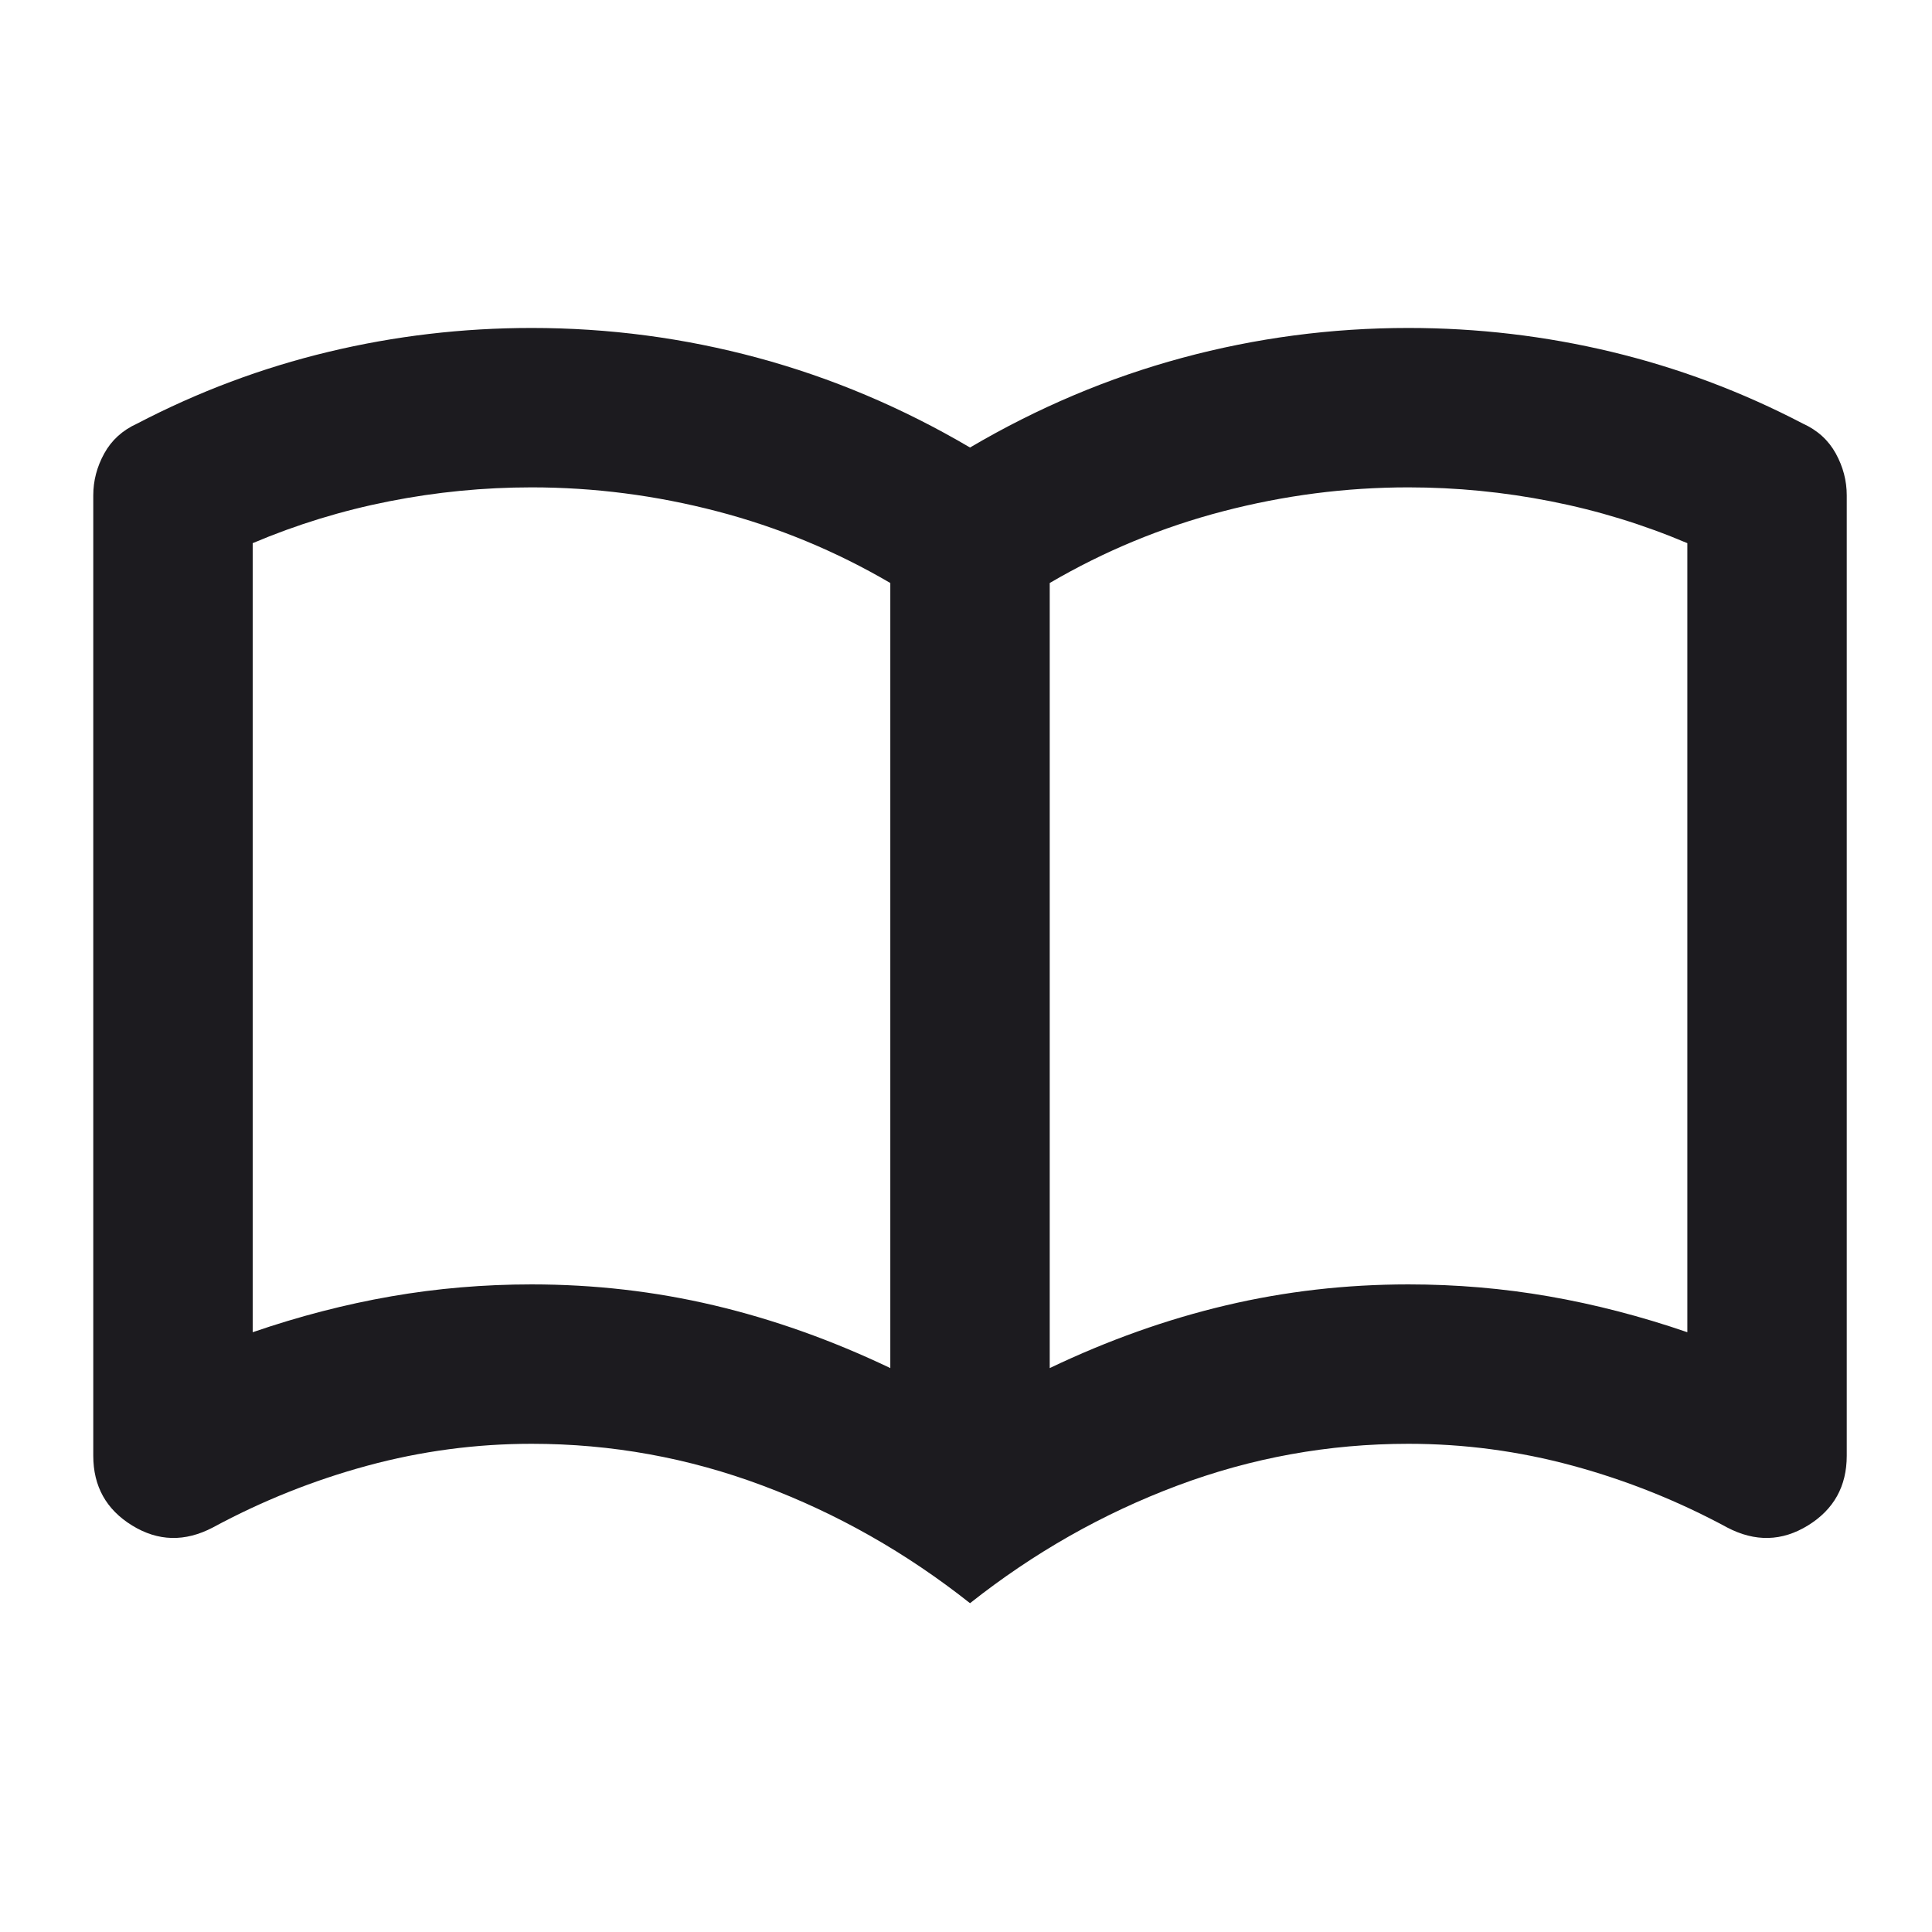
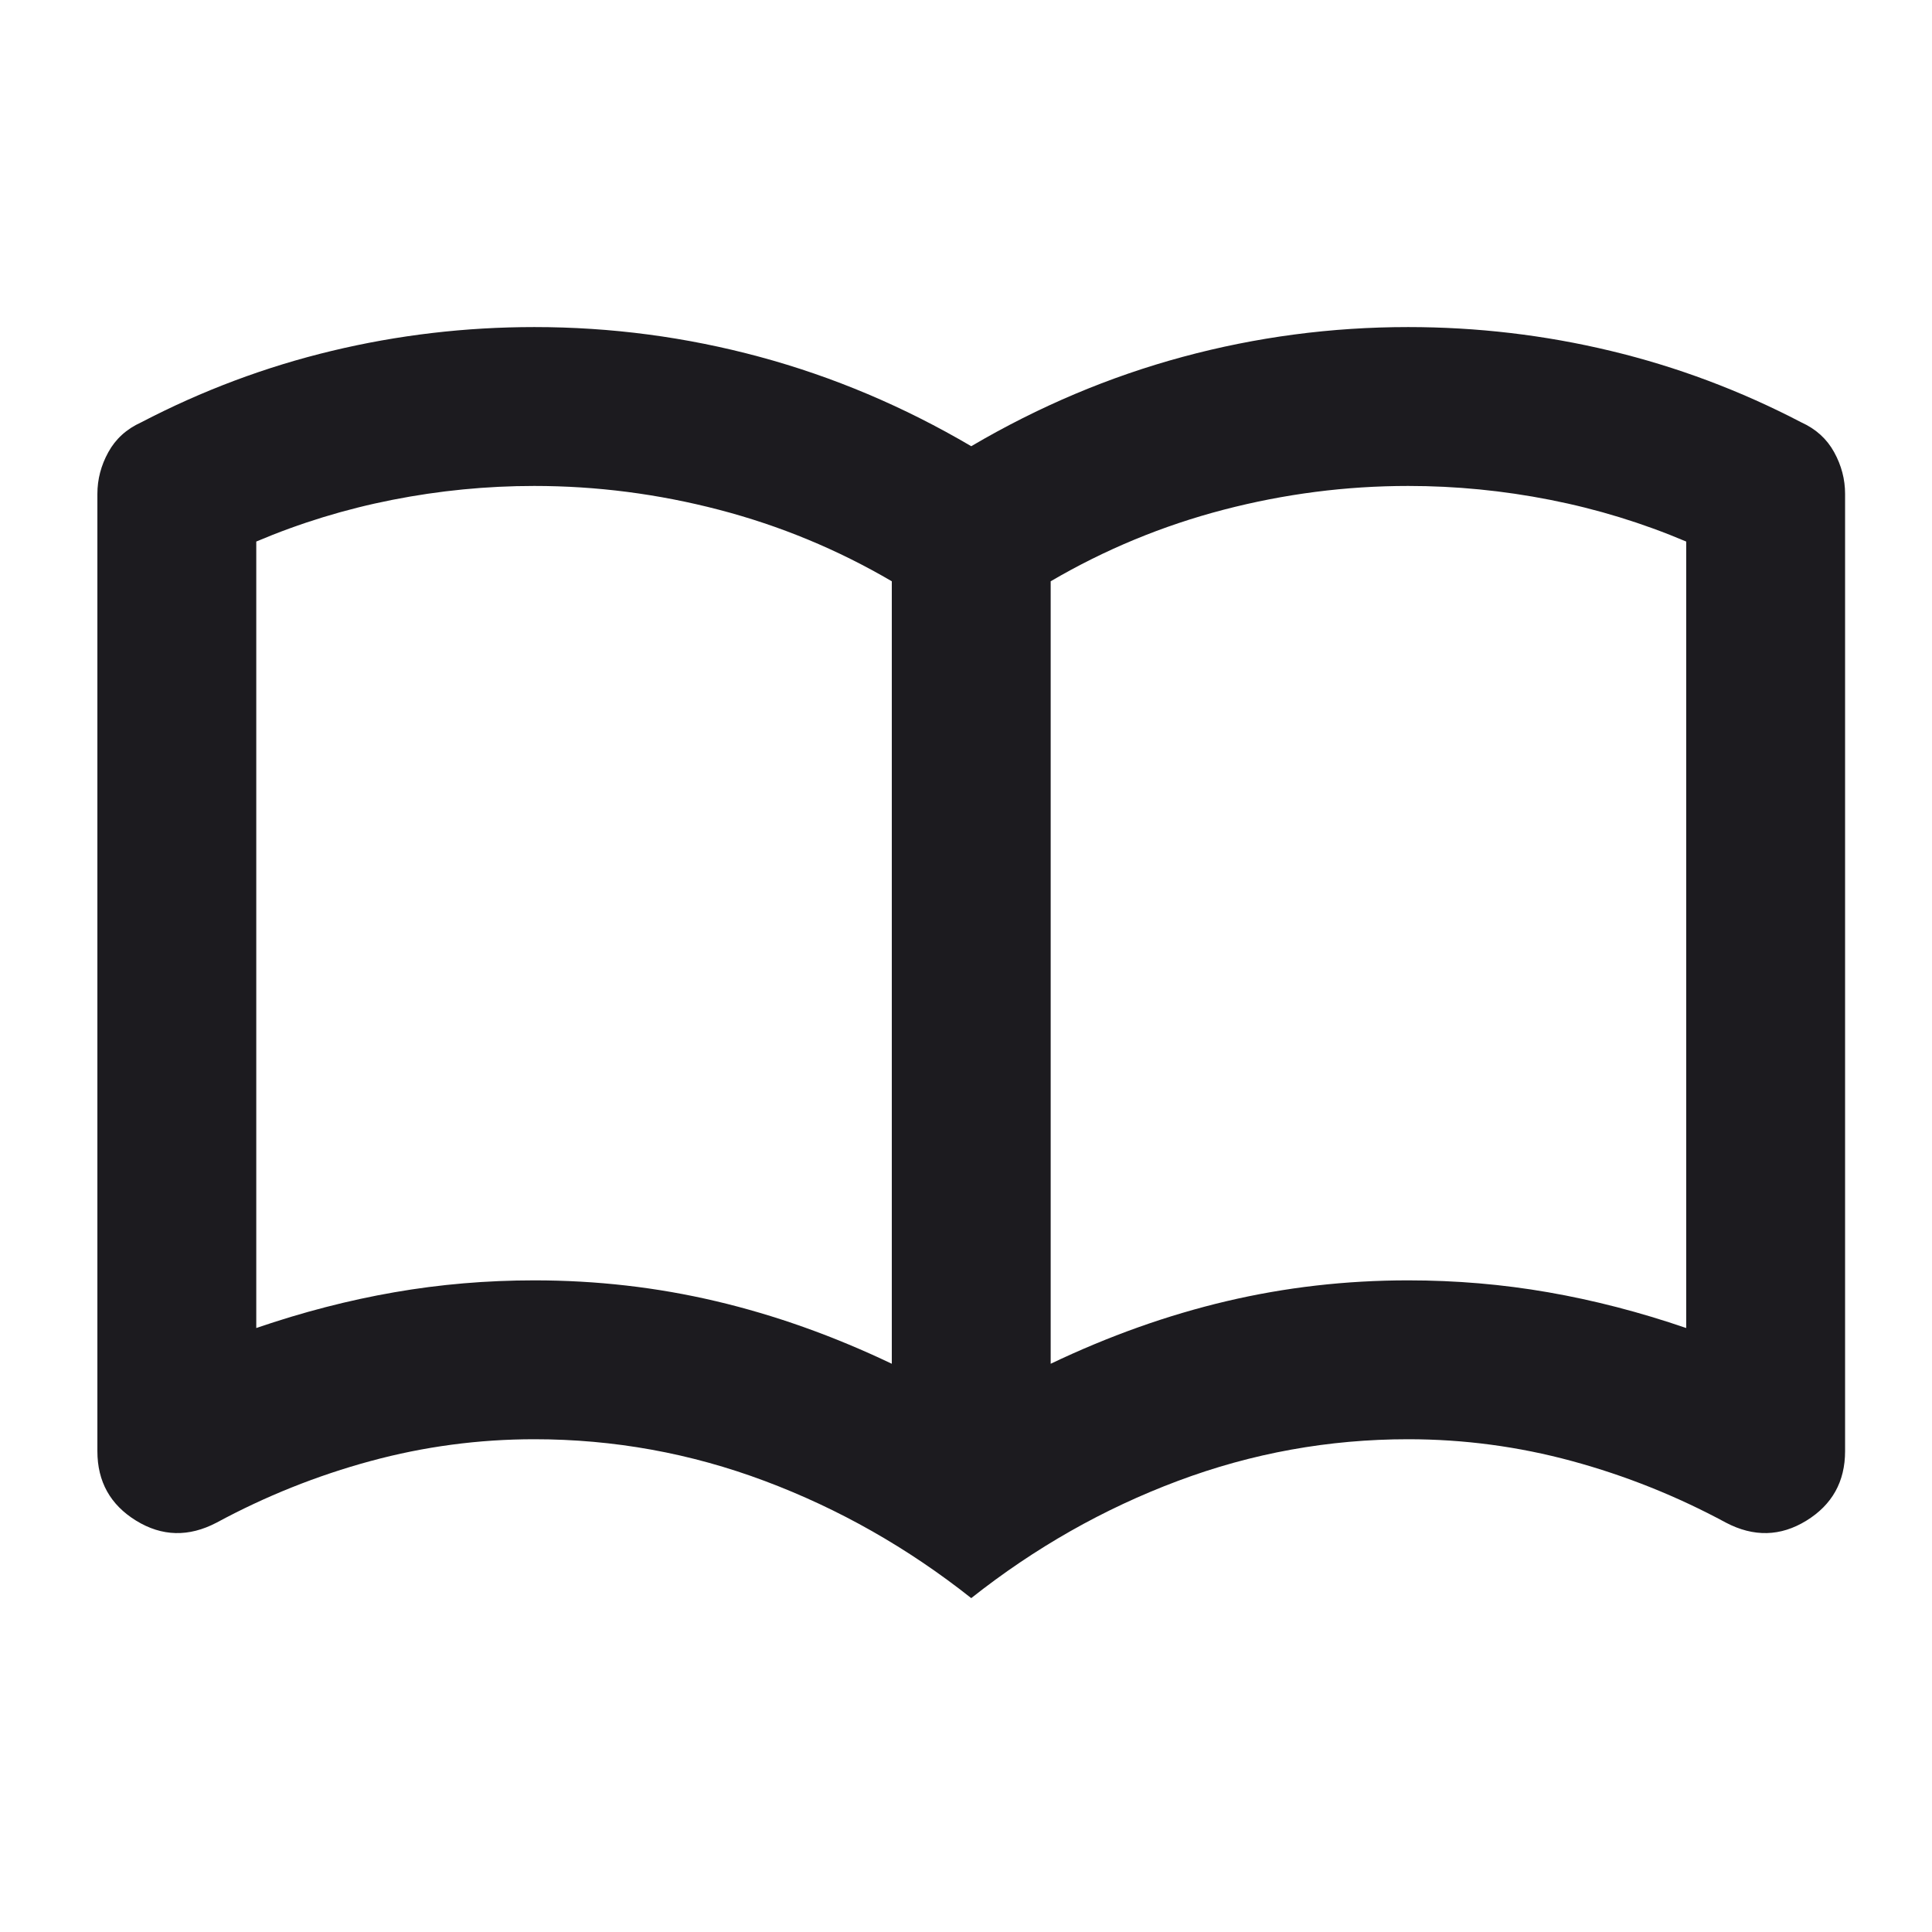
- <svg xmlns="http://www.w3.org/2000/svg" width="101" height="101" viewBox="0 0 101 101" fill="none">
-   <mask id="mask0_122_56" style="mask-type:alpha" maskUnits="userSpaceOnUse" x="0" y="0" width="101" height="101">
-     <rect x="0.71" y="0.478" width="100" height="100" fill="#D9D9D9" />
+ <svg xmlns="http://www.w3.org/2000/svg" width="76" height="76" viewBox="0 0 76 76" fill="none">
+   <mask id="mask0_130_122" style="mask-type:alpha" maskUnits="userSpaceOnUse" x="0" y="0" width="76" height="76">
+     <rect x="0.706" y="0.366" width="75" height="75" fill="#D9D9D9" />
  </mask>
-   <g mask="url(#mask0_122_56)">
-     <path d="M27.793 67.145C31.057 67.145 34.234 67.509 37.324 68.239C40.415 68.968 43.488 70.061 46.543 71.52V30.478C43.696 28.811 40.675 27.561 37.481 26.728C34.286 25.895 31.057 25.478 27.793 25.478C25.293 25.478 22.811 25.721 20.345 26.207C17.88 26.693 15.502 27.423 13.21 28.395V69.645C15.64 68.811 18.053 68.186 20.449 67.77C22.845 67.353 25.293 67.145 27.793 67.145ZM54.877 71.52C57.932 70.061 61.005 68.968 64.095 68.239C67.186 67.509 70.363 67.145 73.626 67.145C76.126 67.145 78.574 67.353 80.97 67.77C83.366 68.186 85.779 68.811 88.21 69.645V28.395C85.918 27.423 83.54 26.693 81.074 26.207C78.609 25.721 76.126 25.478 73.626 25.478C70.363 25.478 67.133 25.895 63.939 26.728C60.745 27.561 57.724 28.811 54.877 30.478V71.52ZM50.71 83.811C47.377 81.173 43.765 79.124 39.877 77.666C35.988 76.207 31.96 75.478 27.793 75.478C24.877 75.478 22.012 75.86 19.199 76.624C16.387 77.388 13.696 78.464 11.127 79.853C9.668 80.617 8.262 80.582 6.908 79.749C5.554 78.916 4.876 77.7 4.876 76.103V25.895C4.876 25.131 5.067 24.402 5.449 23.707C5.831 23.013 6.404 22.492 7.168 22.145C10.363 20.478 13.696 19.228 17.168 18.395C20.64 17.561 24.182 17.145 27.793 17.145C31.821 17.145 35.762 17.666 39.616 18.707C43.47 19.749 47.168 21.311 50.71 23.395C54.252 21.311 57.949 19.749 61.803 18.707C65.658 17.666 69.599 17.145 73.626 17.145C77.238 17.145 80.779 17.561 84.251 18.395C87.724 19.228 91.057 20.478 94.251 22.145C95.015 22.492 95.588 23.013 95.97 23.707C96.352 24.402 96.543 25.131 96.543 25.895V76.103C96.543 77.7 95.866 78.916 94.512 79.749C93.158 80.582 91.751 80.617 90.293 79.853C87.724 78.464 85.033 77.388 82.22 76.624C79.408 75.86 76.543 75.478 73.626 75.478C69.46 75.478 65.432 76.207 61.543 77.666C57.654 79.124 54.043 81.173 50.71 83.811Z" fill="#1C1B1F" />
+   <g mask="url(#mask0_130_122)">
+     <path d="M21.019 50.366C23.466 50.366 25.849 50.639 28.167 51.186C30.485 51.733 32.789 52.553 35.081 53.647V22.866C32.946 21.616 30.68 20.678 28.284 20.053C25.888 19.428 23.466 19.116 21.019 19.116C19.144 19.116 17.282 19.298 15.433 19.663C13.584 20.027 11.8 20.574 10.081 21.303V52.241C11.904 51.616 13.714 51.147 15.511 50.835C17.308 50.522 19.144 50.366 21.019 50.366ZM41.331 53.647C43.623 52.553 45.927 51.733 48.245 51.186C50.563 50.639 52.946 50.366 55.394 50.366C57.269 50.366 59.105 50.522 60.901 50.835C62.698 51.147 64.508 51.616 66.331 52.241V21.303C64.612 20.574 62.828 20.027 60.98 19.663C59.13 19.298 57.269 19.116 55.394 19.116C52.946 19.116 50.524 19.428 48.128 20.053C45.732 20.678 43.467 21.616 41.331 22.866V53.647ZM38.206 62.866C35.706 60.887 32.998 59.35 30.081 58.257C27.164 57.163 24.144 56.616 21.019 56.616C18.831 56.616 16.683 56.902 14.573 57.475C12.464 58.048 10.446 58.856 8.519 59.897C7.425 60.47 6.37 60.444 5.354 59.819C4.339 59.194 3.831 58.283 3.831 57.085V19.428C3.831 18.856 3.974 18.309 4.261 17.788C4.547 17.267 4.977 16.876 5.55 16.616C7.946 15.366 10.446 14.428 13.05 13.803C15.654 13.178 18.31 12.866 21.019 12.866C24.039 12.866 26.995 13.257 29.886 14.038C32.776 14.819 35.55 15.991 38.206 17.553C40.862 15.991 43.636 14.819 46.526 14.038C49.417 13.257 52.373 12.866 55.394 12.866C58.102 12.866 60.758 13.178 63.362 13.803C65.966 14.428 68.466 15.366 70.862 16.616C71.435 16.876 71.865 17.267 72.151 17.788C72.438 18.309 72.581 18.856 72.581 19.428V57.085C72.581 58.283 72.073 59.194 71.058 59.819C70.042 60.444 68.987 60.47 67.894 59.897C65.966 58.856 63.948 58.048 61.839 57.475C59.73 56.902 57.581 56.616 55.394 56.616C52.269 56.616 49.248 57.163 46.331 58.257C43.414 59.35 40.706 60.887 38.206 62.866Z" fill="#1C1B1F" />
  </g>
</svg>
